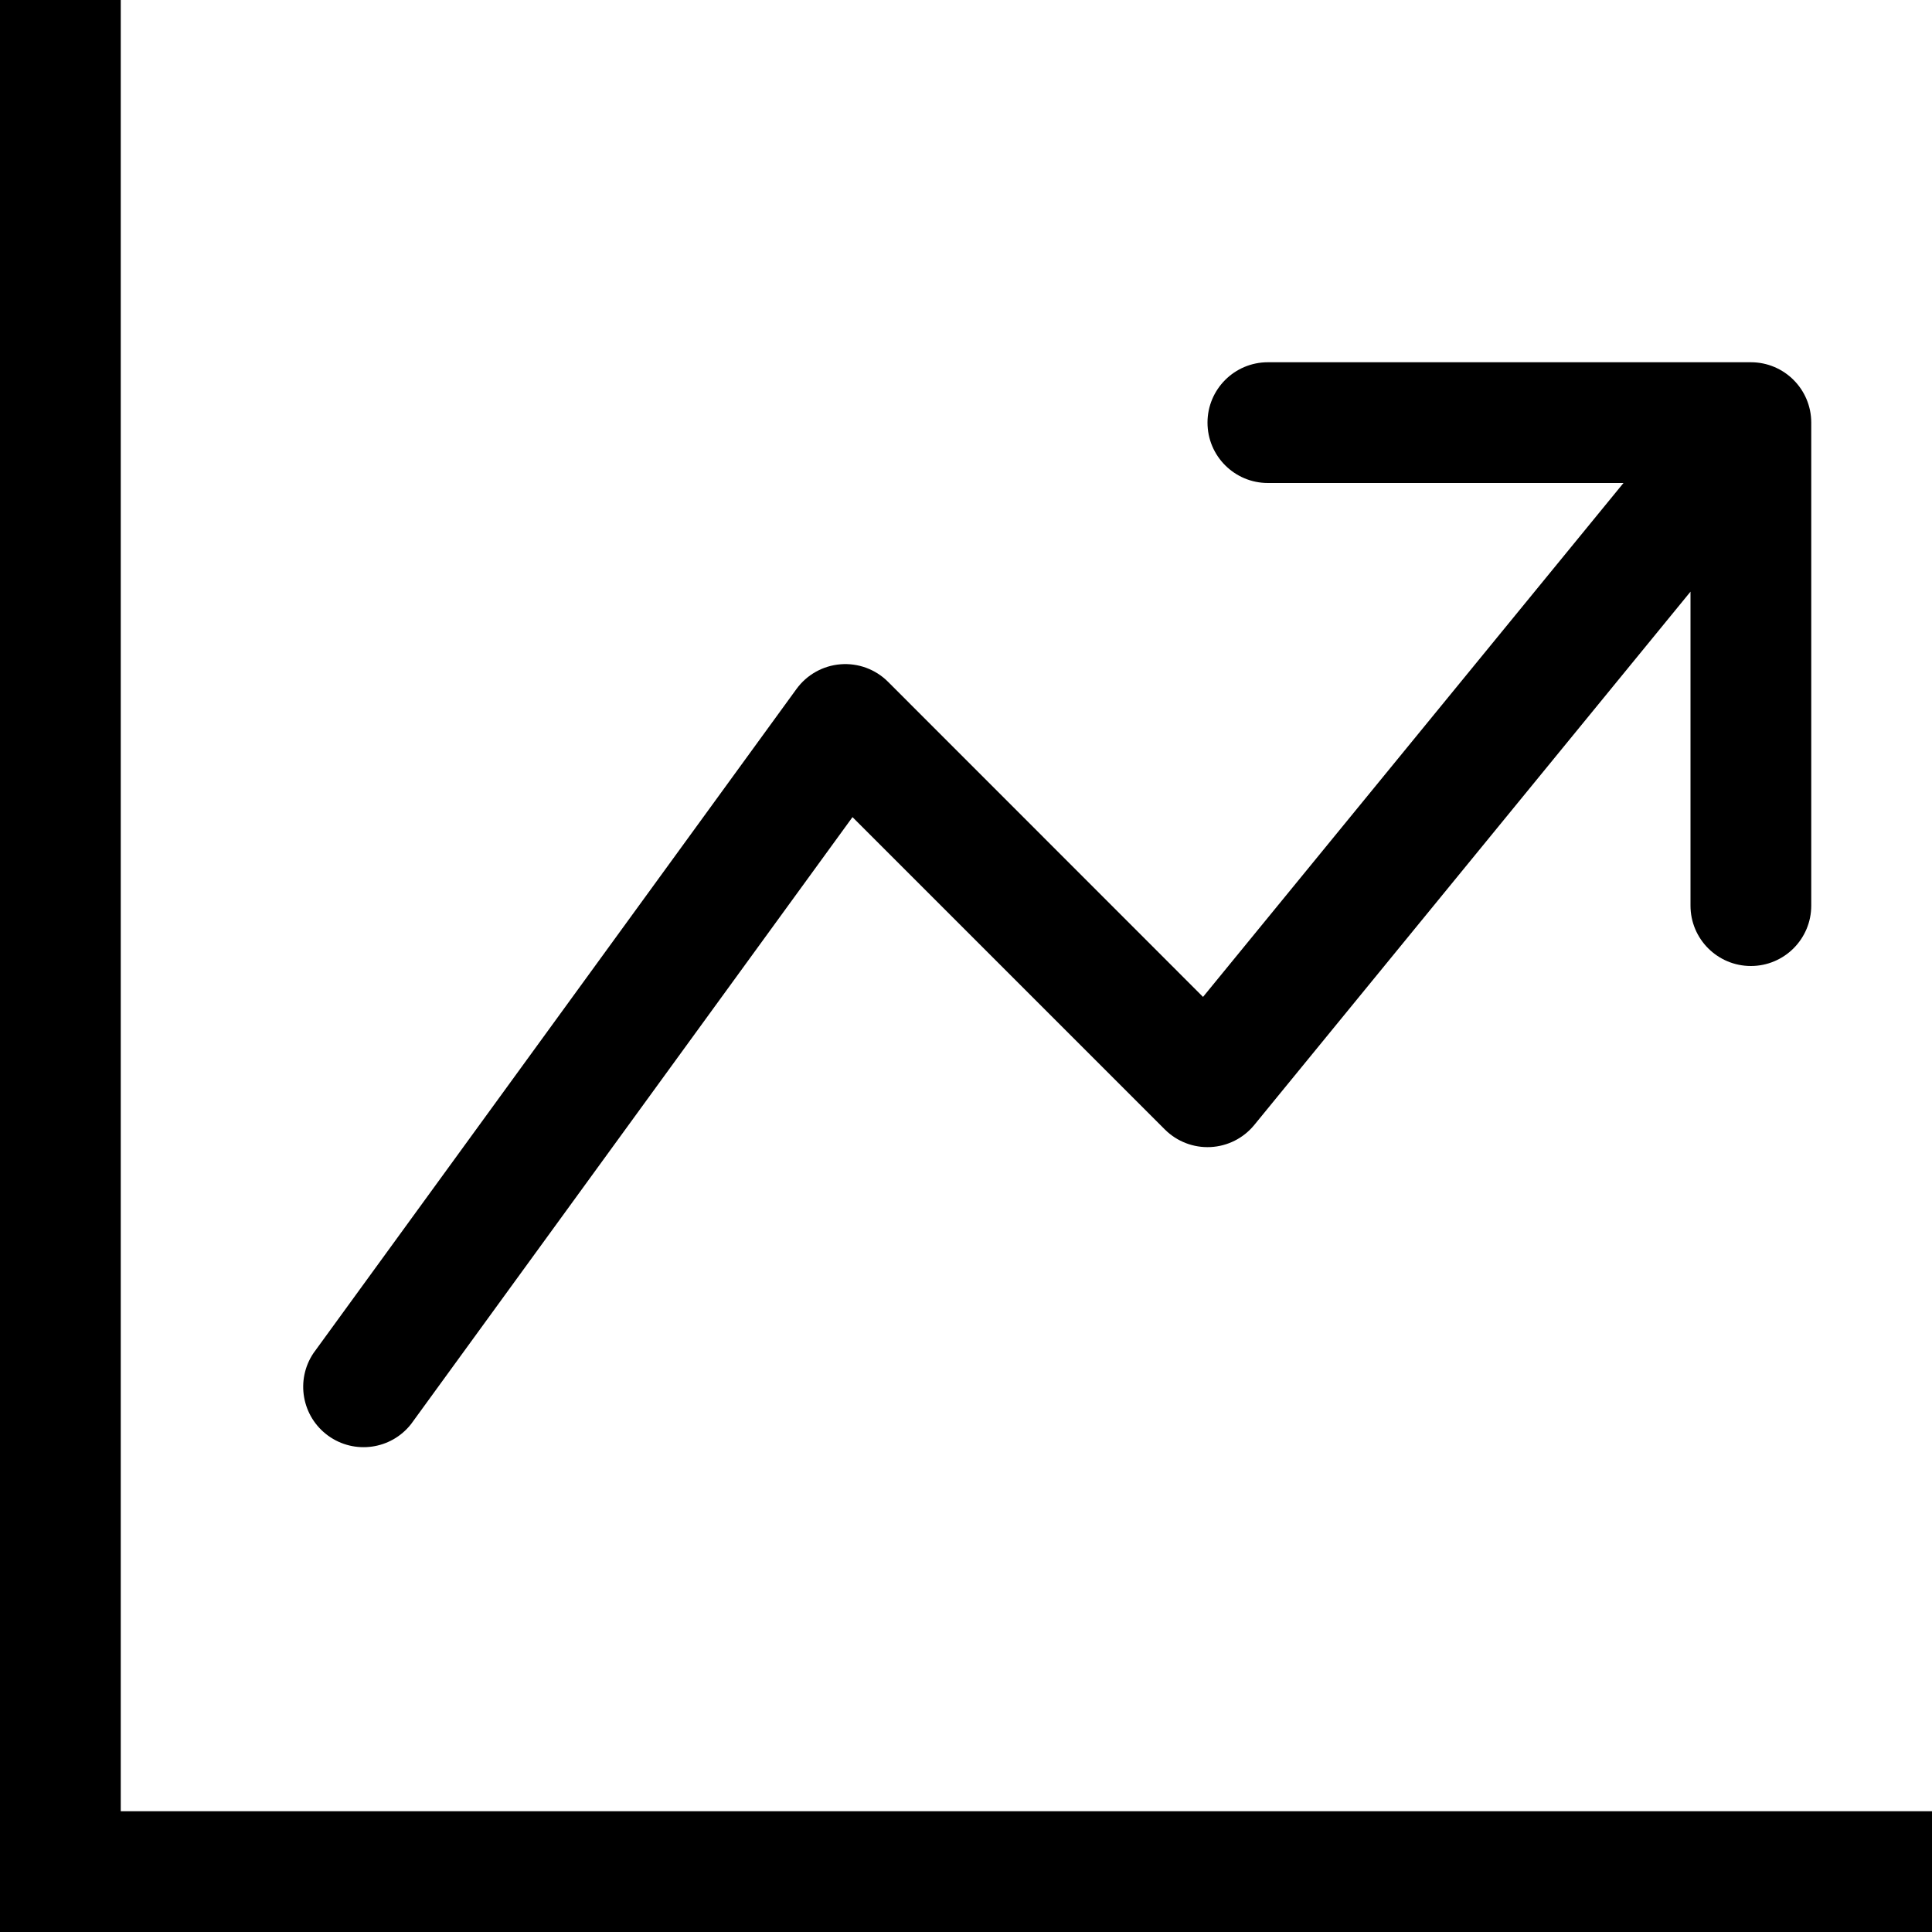
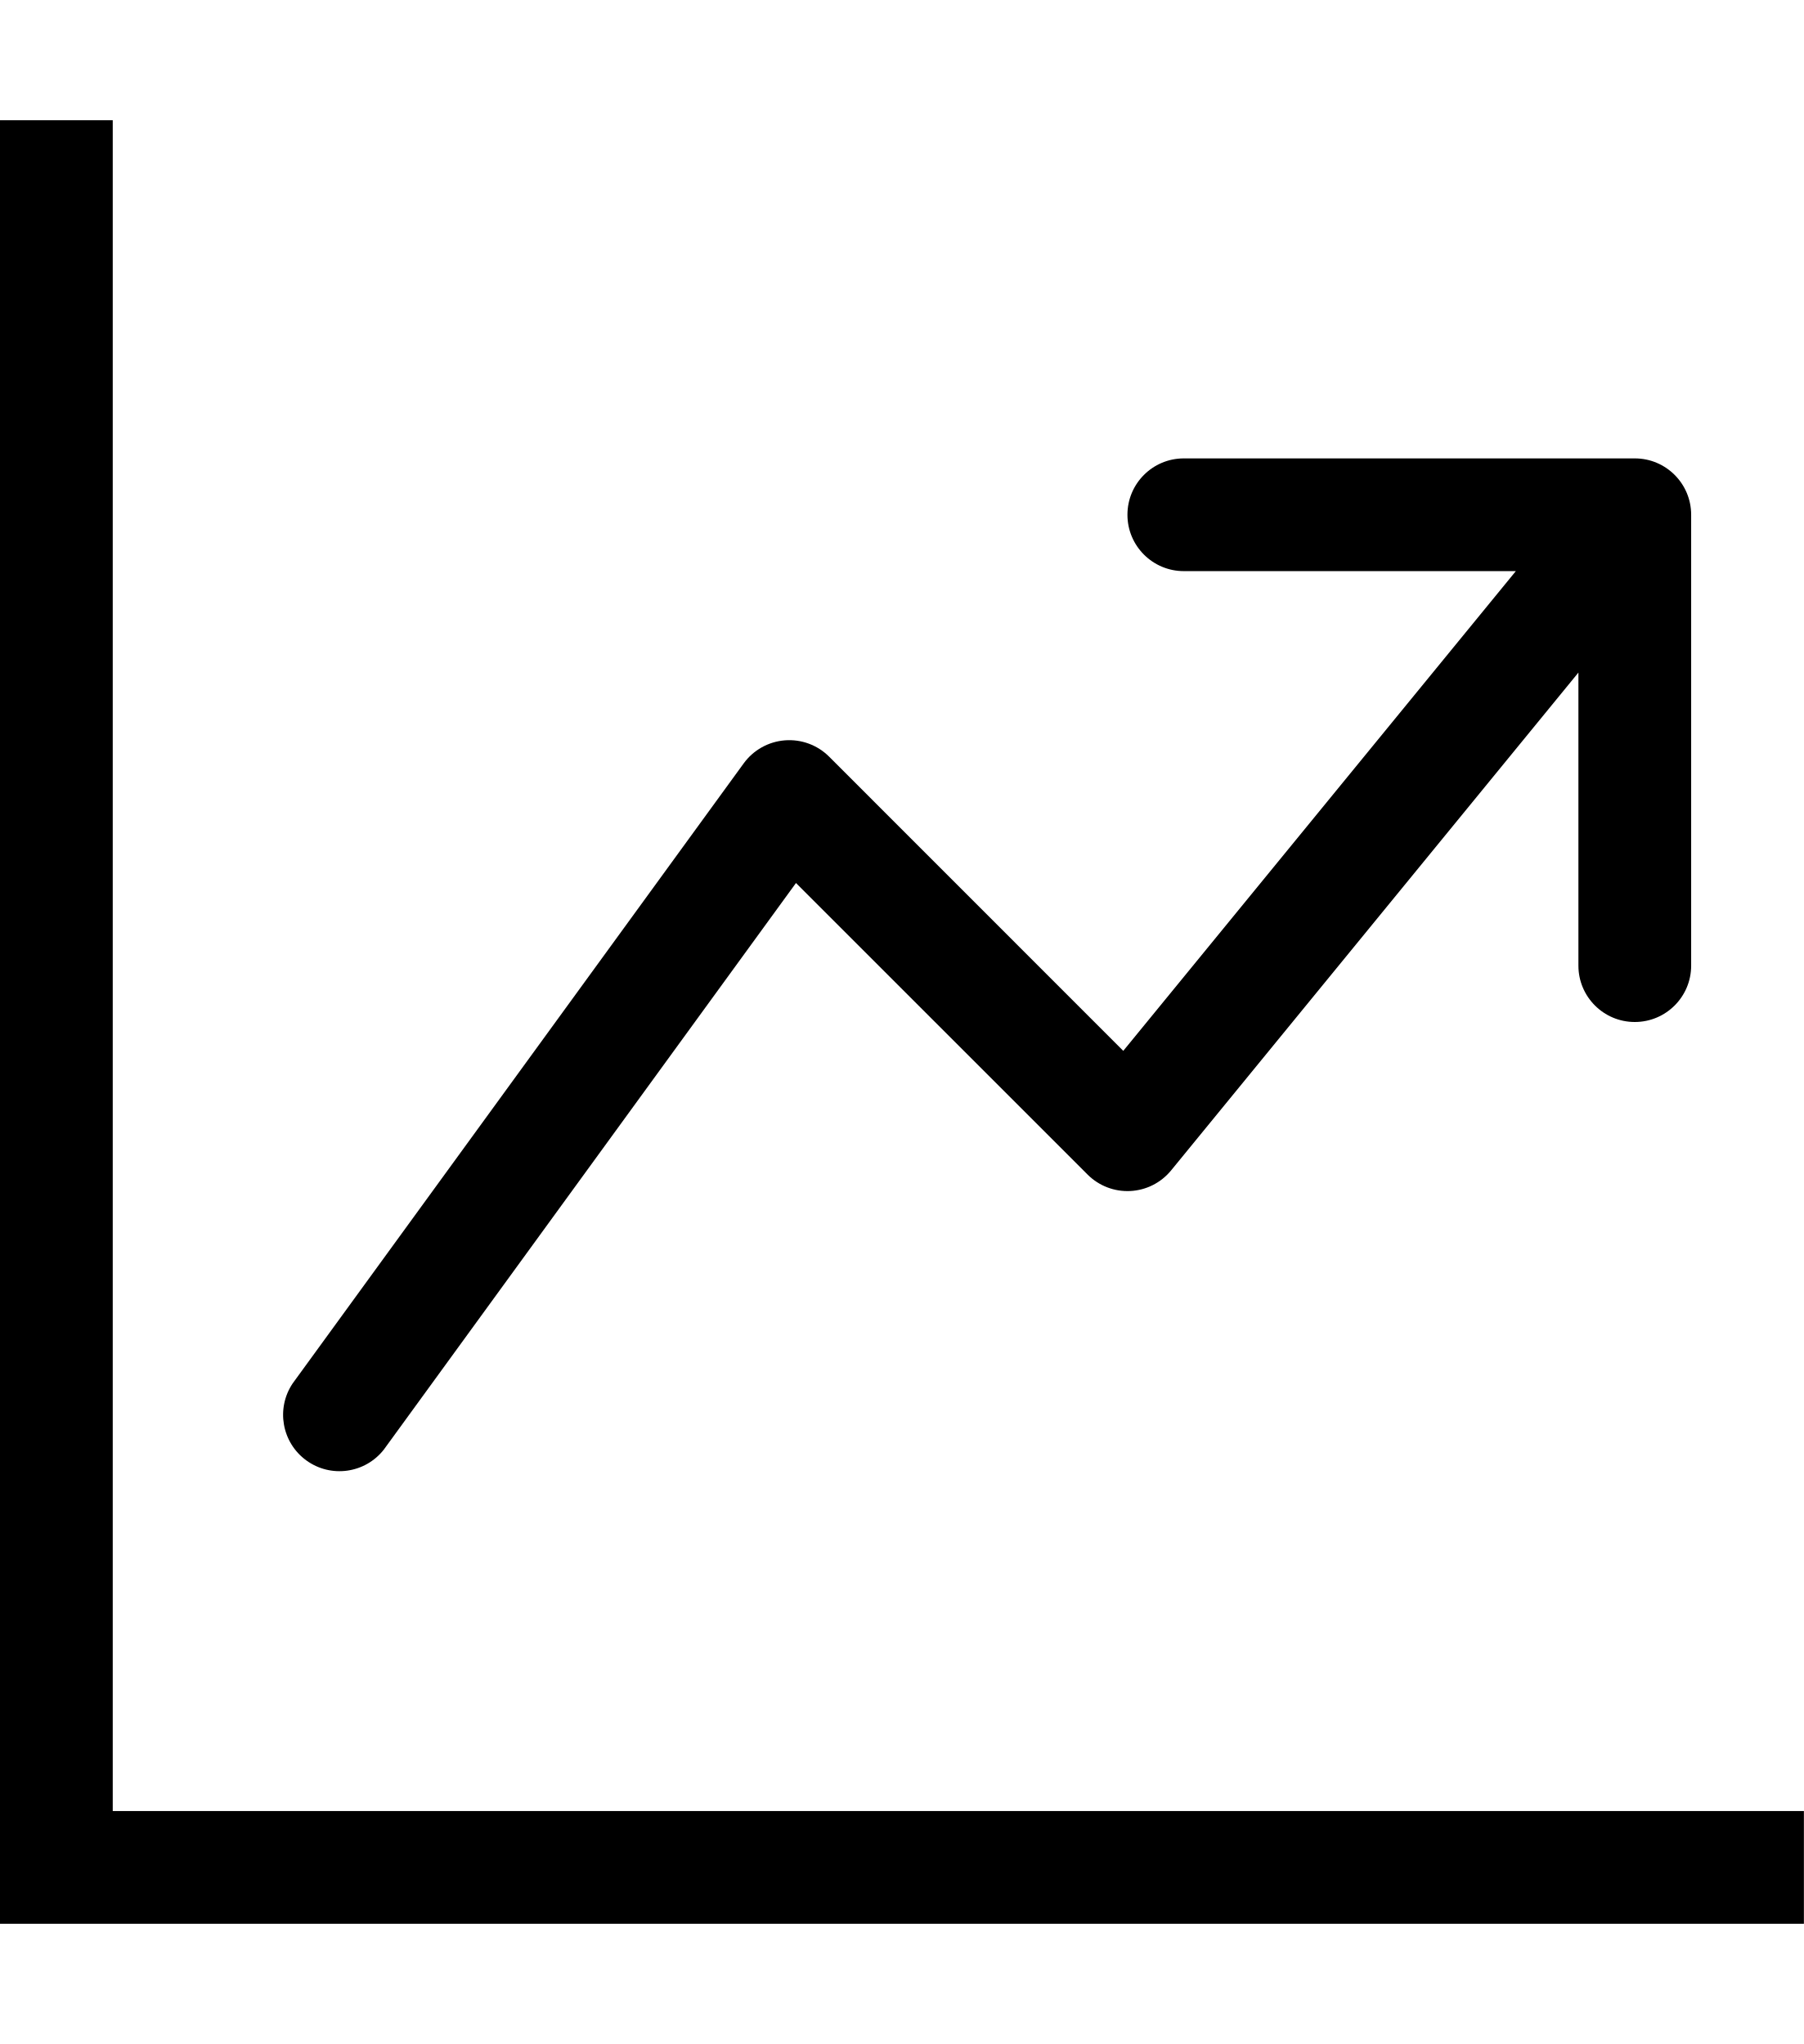
- <svg xmlns="http://www.w3.org/2000/svg" width="35" height="35" fill="currentColor" class="bi bi-graph-up-arrow" viewBox="0 0 16 16">
+ <svg xmlns="http://www.w3.org/2000/svg" width="30" height="34" fill="currentColor" class="bi bi-graph-up-arrow" viewBox="0 0 16 16">
  <path fill-rule="evenodd" d="M0 0h1v15h15v1H0V0Zm10 3.5a.5.5 0 0 1 .5-.5h4a.5.5 0 0 1 .5.5v4a.5.5 0 0 1-1 0V4.9l-3.613 4.417a.5.5 0 0 1-.74.037L7.06 6.767l-3.656 5.027a.5.5 0 0 1-.808-.588l4-5.5a.5.5 0 0 1 .758-.06l2.609 2.61L13.445 4H10.5a.5.5 0 0 1-.5-.5Z" />
</svg>
